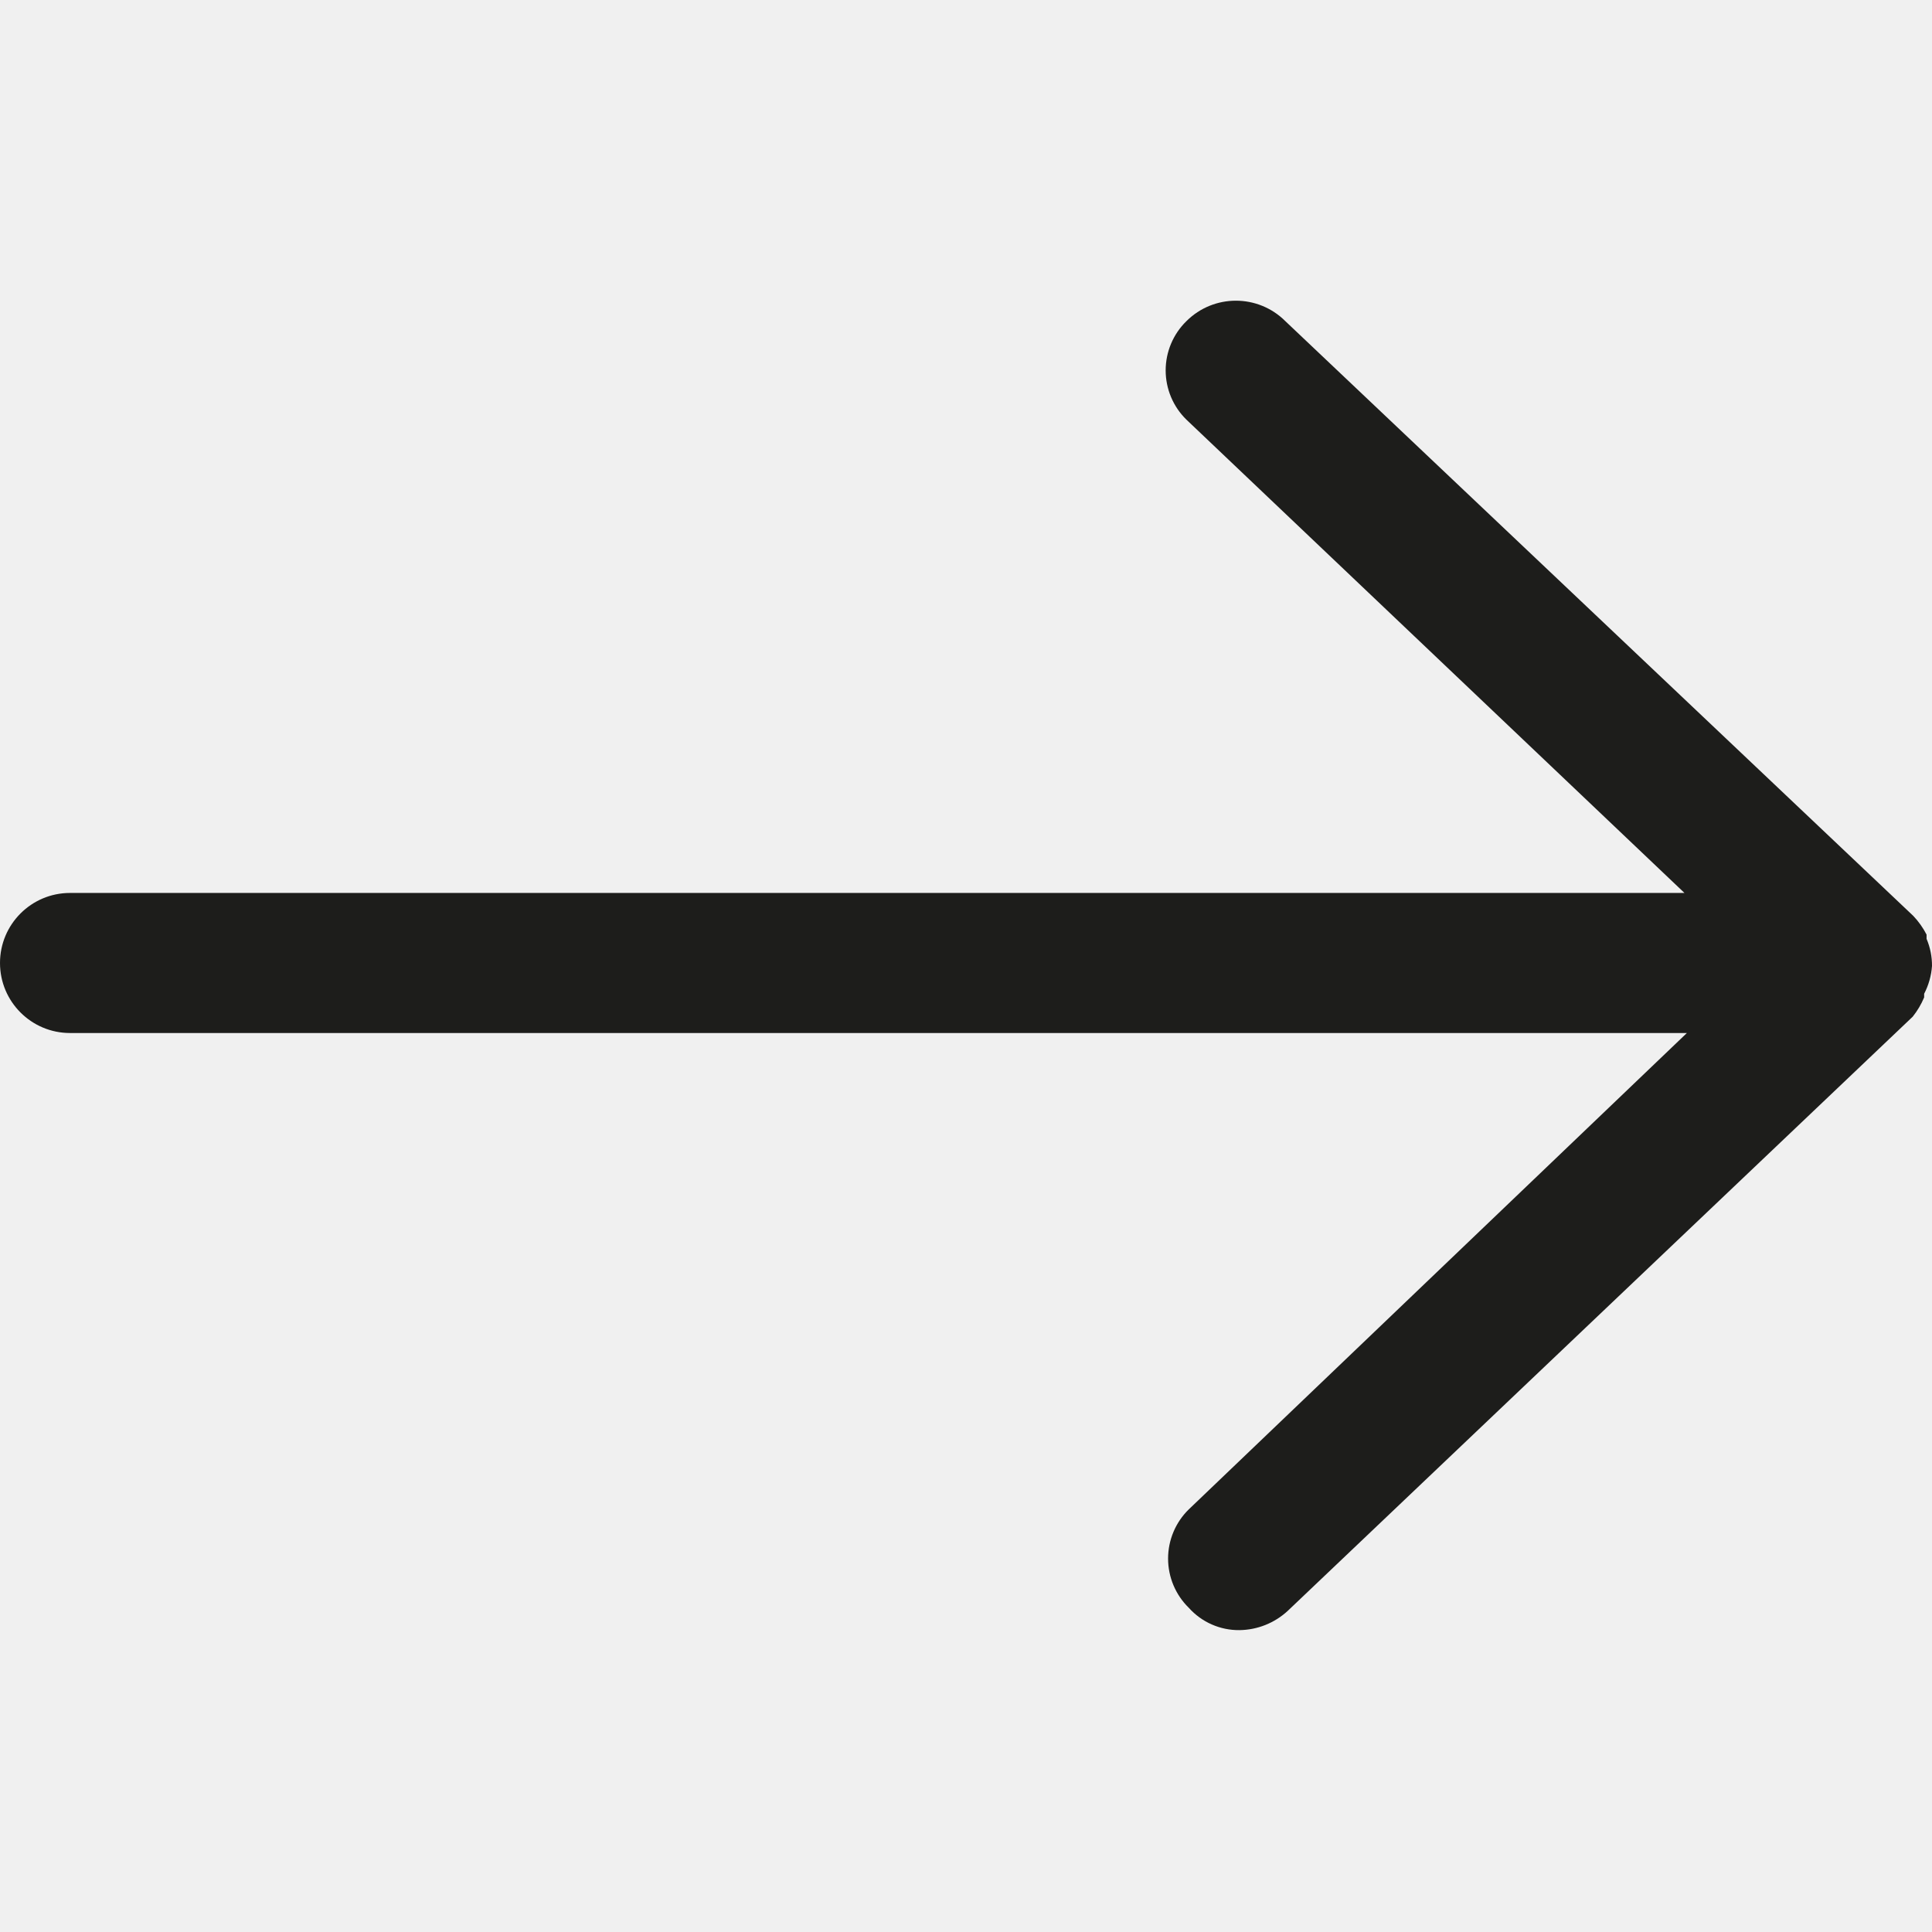
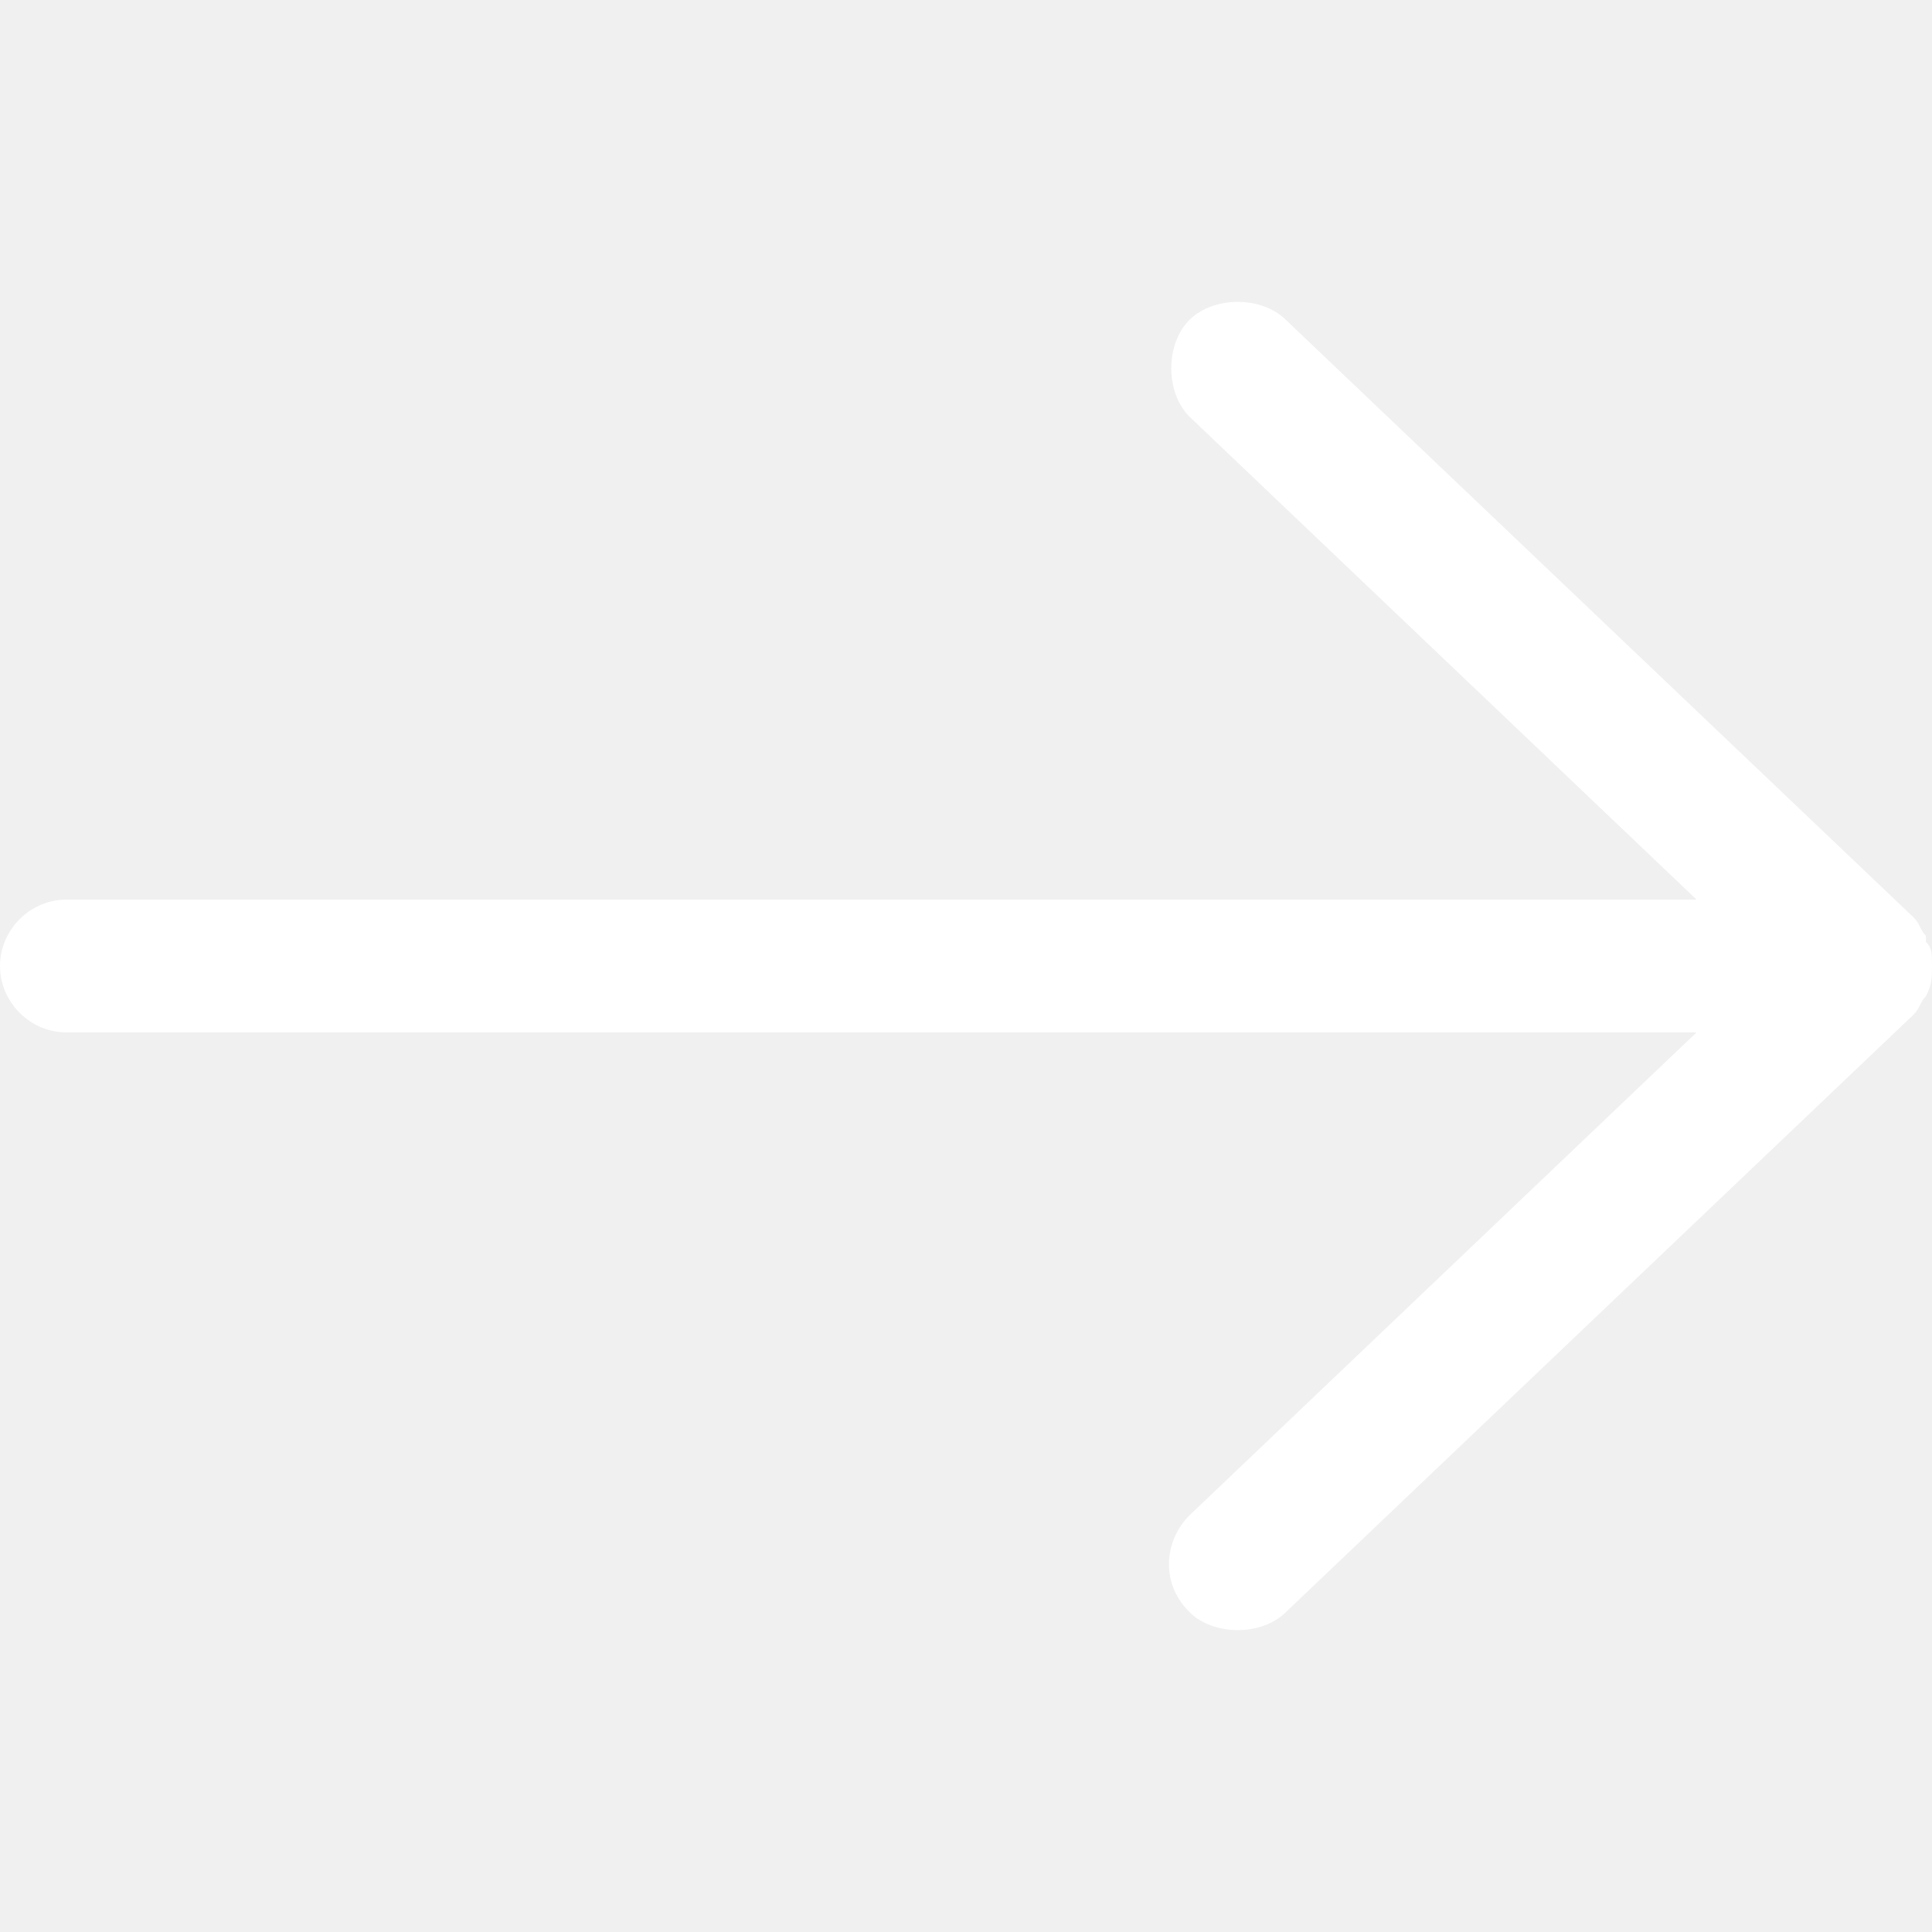
- <svg xmlns="http://www.w3.org/2000/svg" id="Layer_1" data-name="Layer 1" viewBox="0 0 32 32">
-   <path d="M31.87,16.52s0,0,0-.06A1.18,1.18,0,0,0,32,16a1.13,1.13,0,0,0-.09-.45s0,0,0-.07a1.34,1.34,0,0,0-.22-.31h0L21.29,5.32a1.16,1.16,0,0,0-1.64,0,1.14,1.14,0,0,0,0,1.63l8.25,7.84H1.16a1.16,1.16,0,1,0,0,2.32H27.94L19.69,25a1.14,1.14,0,0,0,0,1.63,1.11,1.11,0,0,0,.84.37,1.2,1.2,0,0,0,.8-.32l10.35-9.84h0A1.34,1.34,0,0,0,31.87,16.52Z" style="fill:#1d1d1b" />
+ <svg xmlns="http://www.w3.org/2000/svg" version="1.1" id="Layer_1" x="0px" y="0px" viewBox="0 0 32 32" style="enable-background:new 0 0 32 32;" xml:space="preserve">
+   <style type="text/css">
+ 	.st0{fill:#FFFFFF;}
+ </style>
+   <path class="st0" d="M31.7,16.8L31.7,16.8l-10.4,9.9c-0.2,0.2-0.5,0.3-0.8,0.3c-0.3,0-0.6-0.1-0.8-0.3c-0.5-0.5-0.4-1.2,0-1.6l8.4-8  h-27C0.5,17.1,0,16.6,0,16s0.5-1.1,1.1-1.1h27l-8.4-8c-0.4-0.4-0.4-1.2,0-1.6s1.2-0.4,1.6,0l10.4,9.9l0,0c0.1,0.1,0.1,0.2,0.2,0.3  c0,0.1,0,0.1,0,0.1C32,15.7,32,15.8,32,16c0,0.2,0,0.3-0.1,0.5l0,0C31.8,16.6,31.8,16.7,31.7,16.8z" />
</svg>
